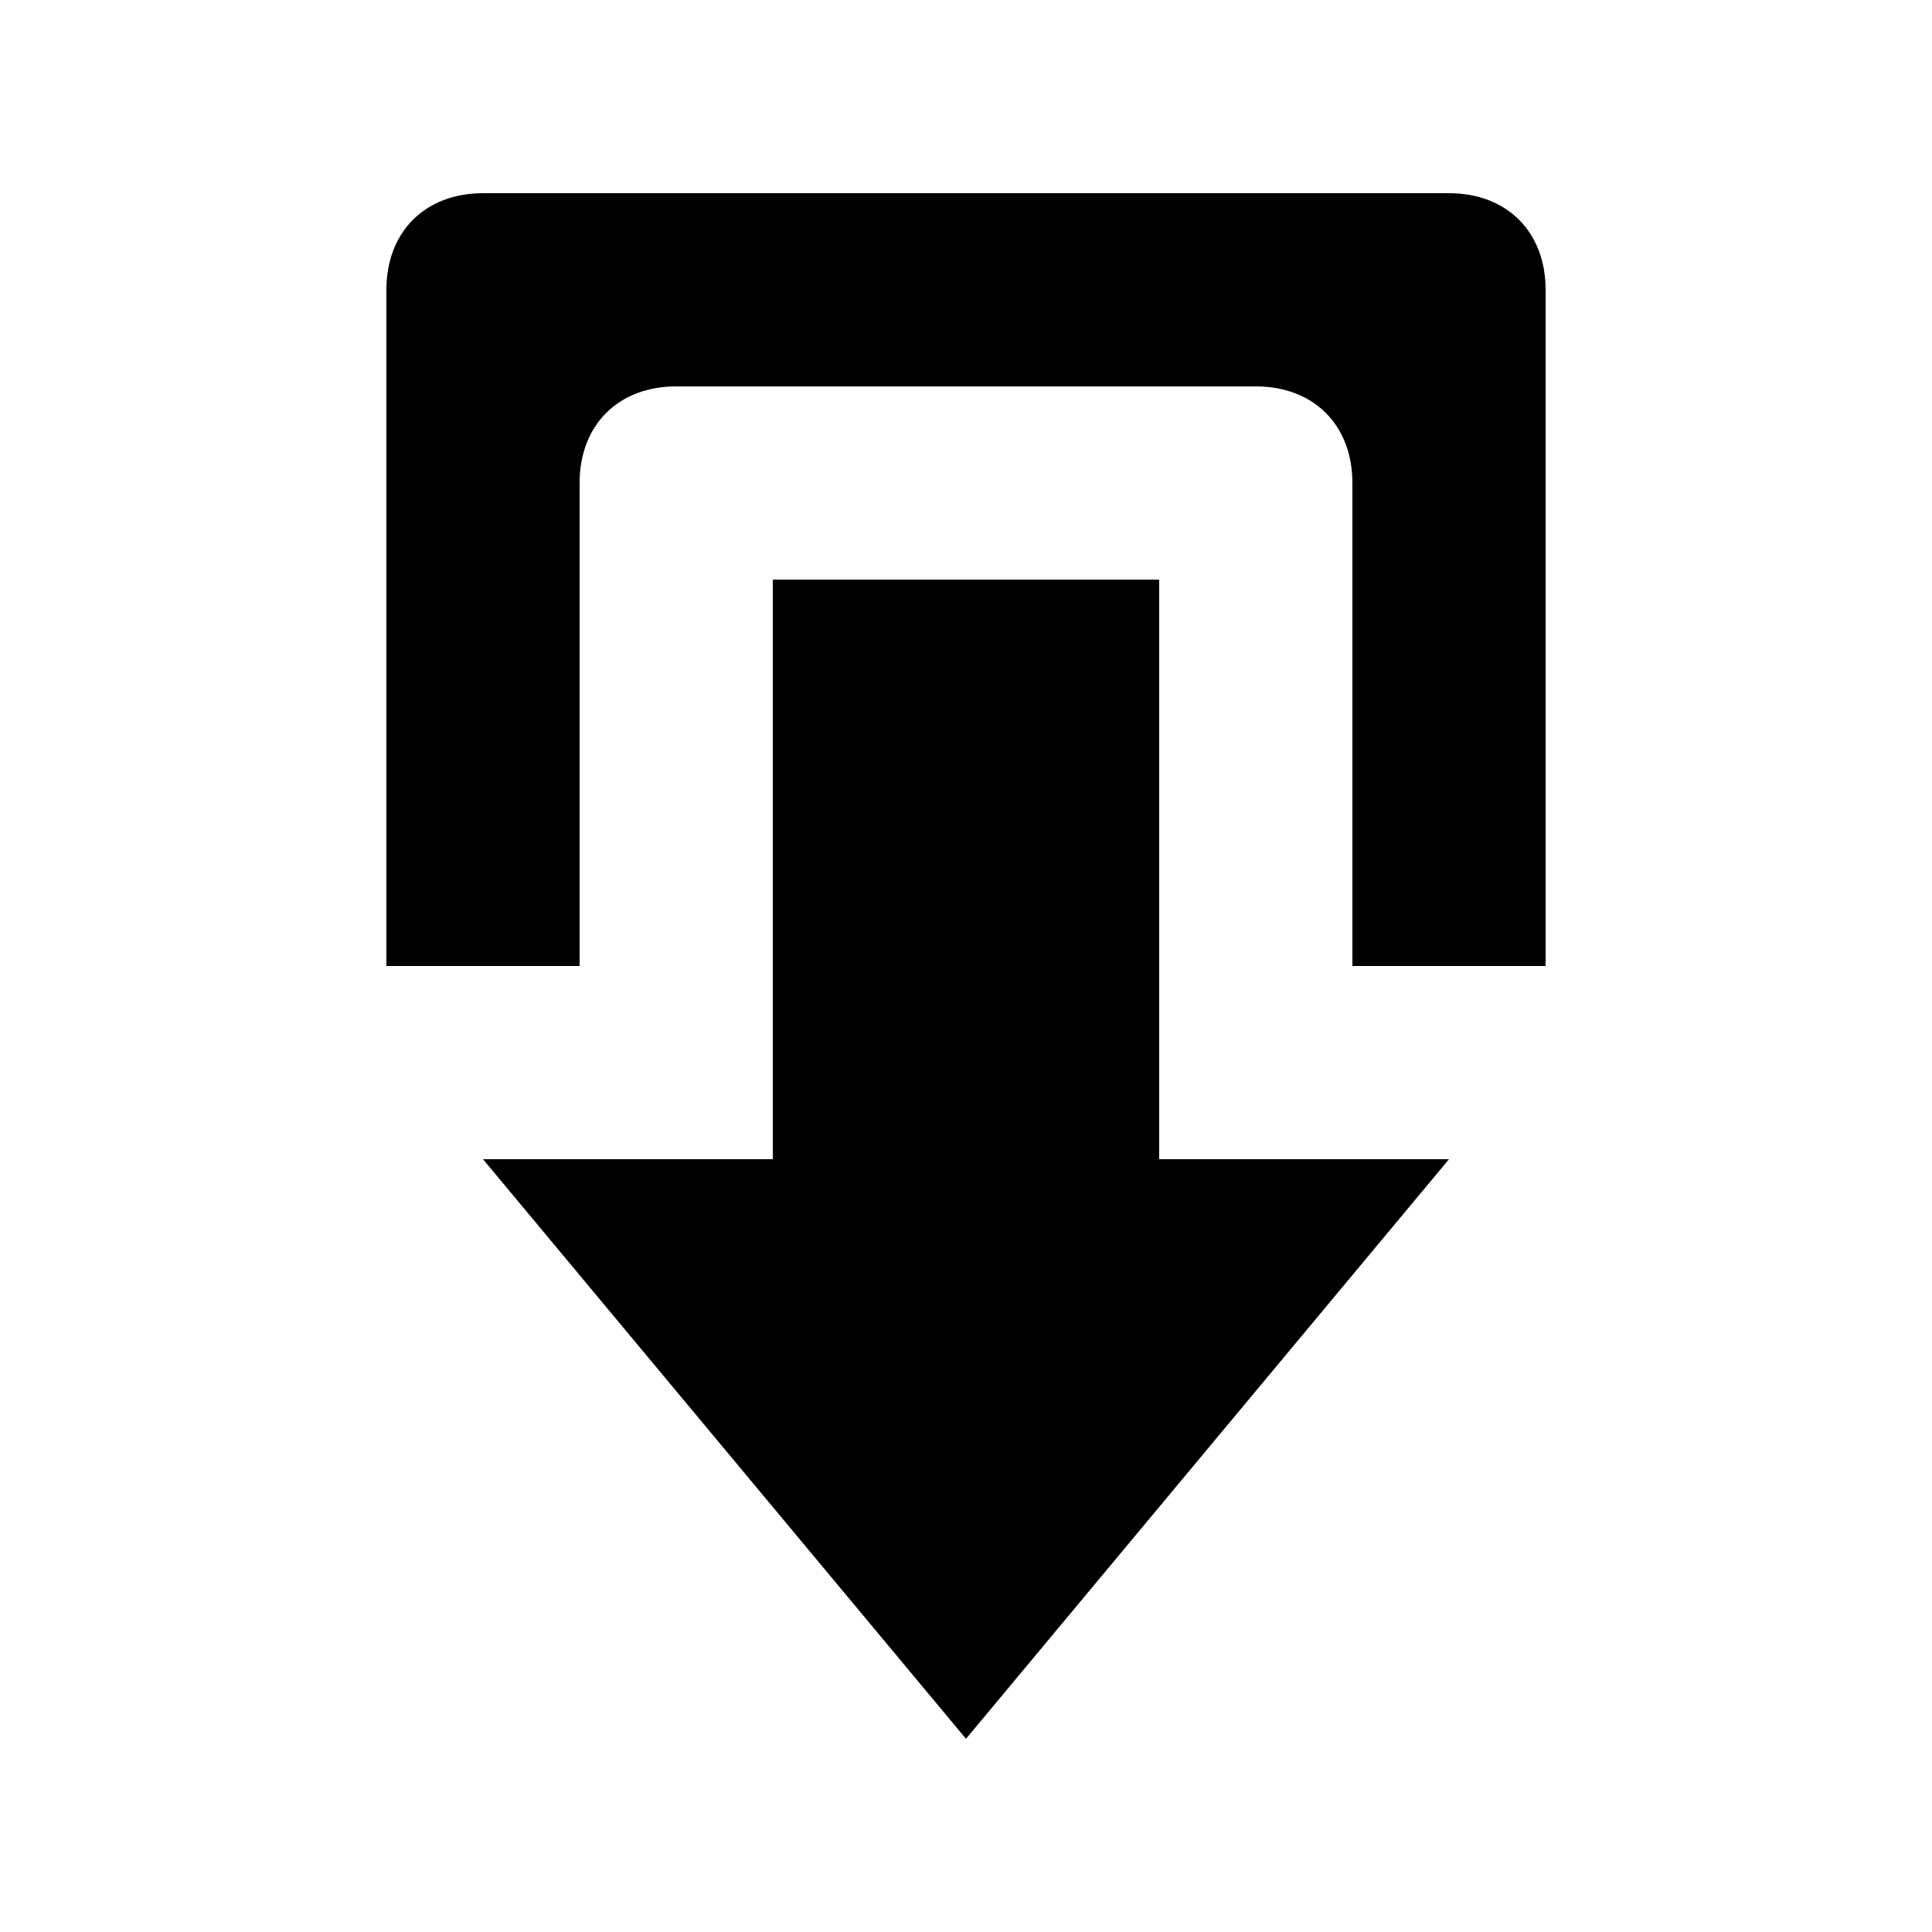
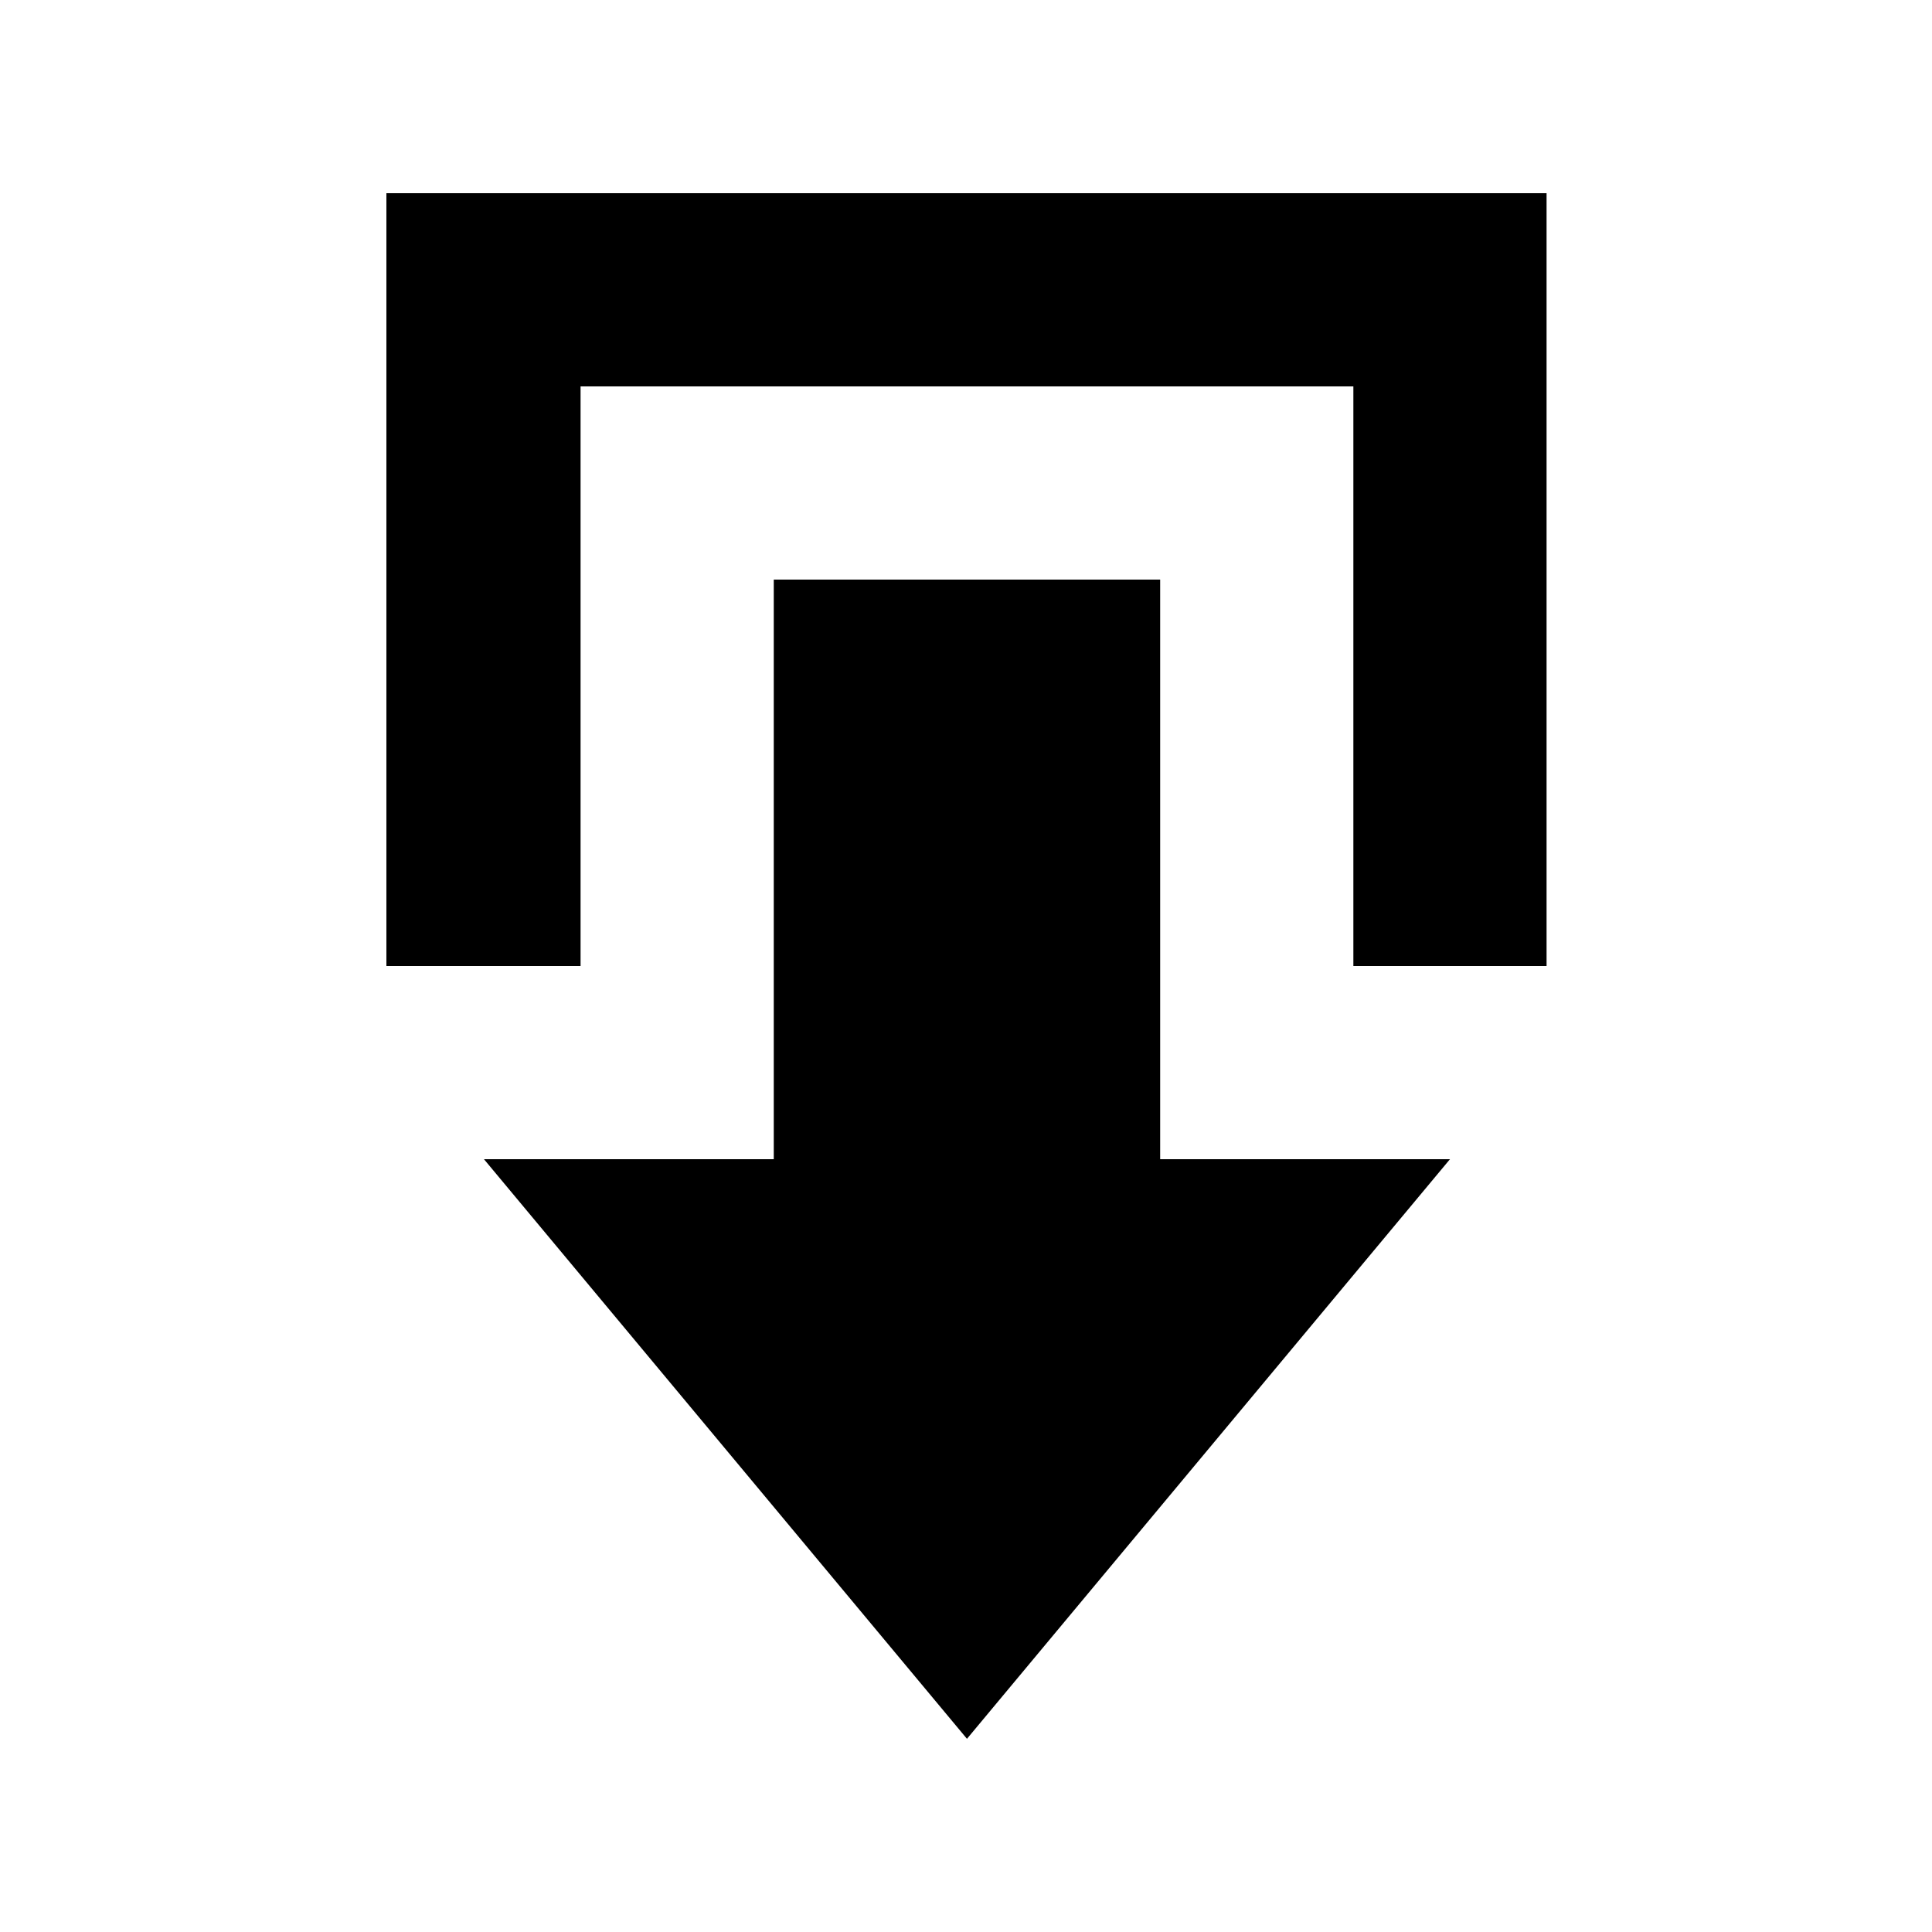
- <svg xmlns="http://www.w3.org/2000/svg" version="1.1" id="Layer_1" x="0px" y="0px" viewBox="-295 387 20 20" style="enable-background:new -295 387 20 20;" xml:space="preserve">
-   <path d="M-281,392v5h2v-7c0-0.6-0.4-1-1-1h-10c-0.6,0-1,0.4-1,1v7h2v-5c0-0.6,0.4-1,1-1h6C-281.4,391-281,391.4-281,392z M-283,393  v6h3l-5,6l-5-6h3v-6H-283z" />
+ <svg xmlns="http://www.w3.org/2000/svg" version="1.1" width="20" height="20" viewBox="0 0 20 20">
+   <g>
+ </g>
+   <path d="M14.010 4v6h2v-8h-12.010v8h2.010v-6h8zM12.010 6v6h3l-5 6-5-6h3v-6h4z" fill="#000000" />
</svg>
